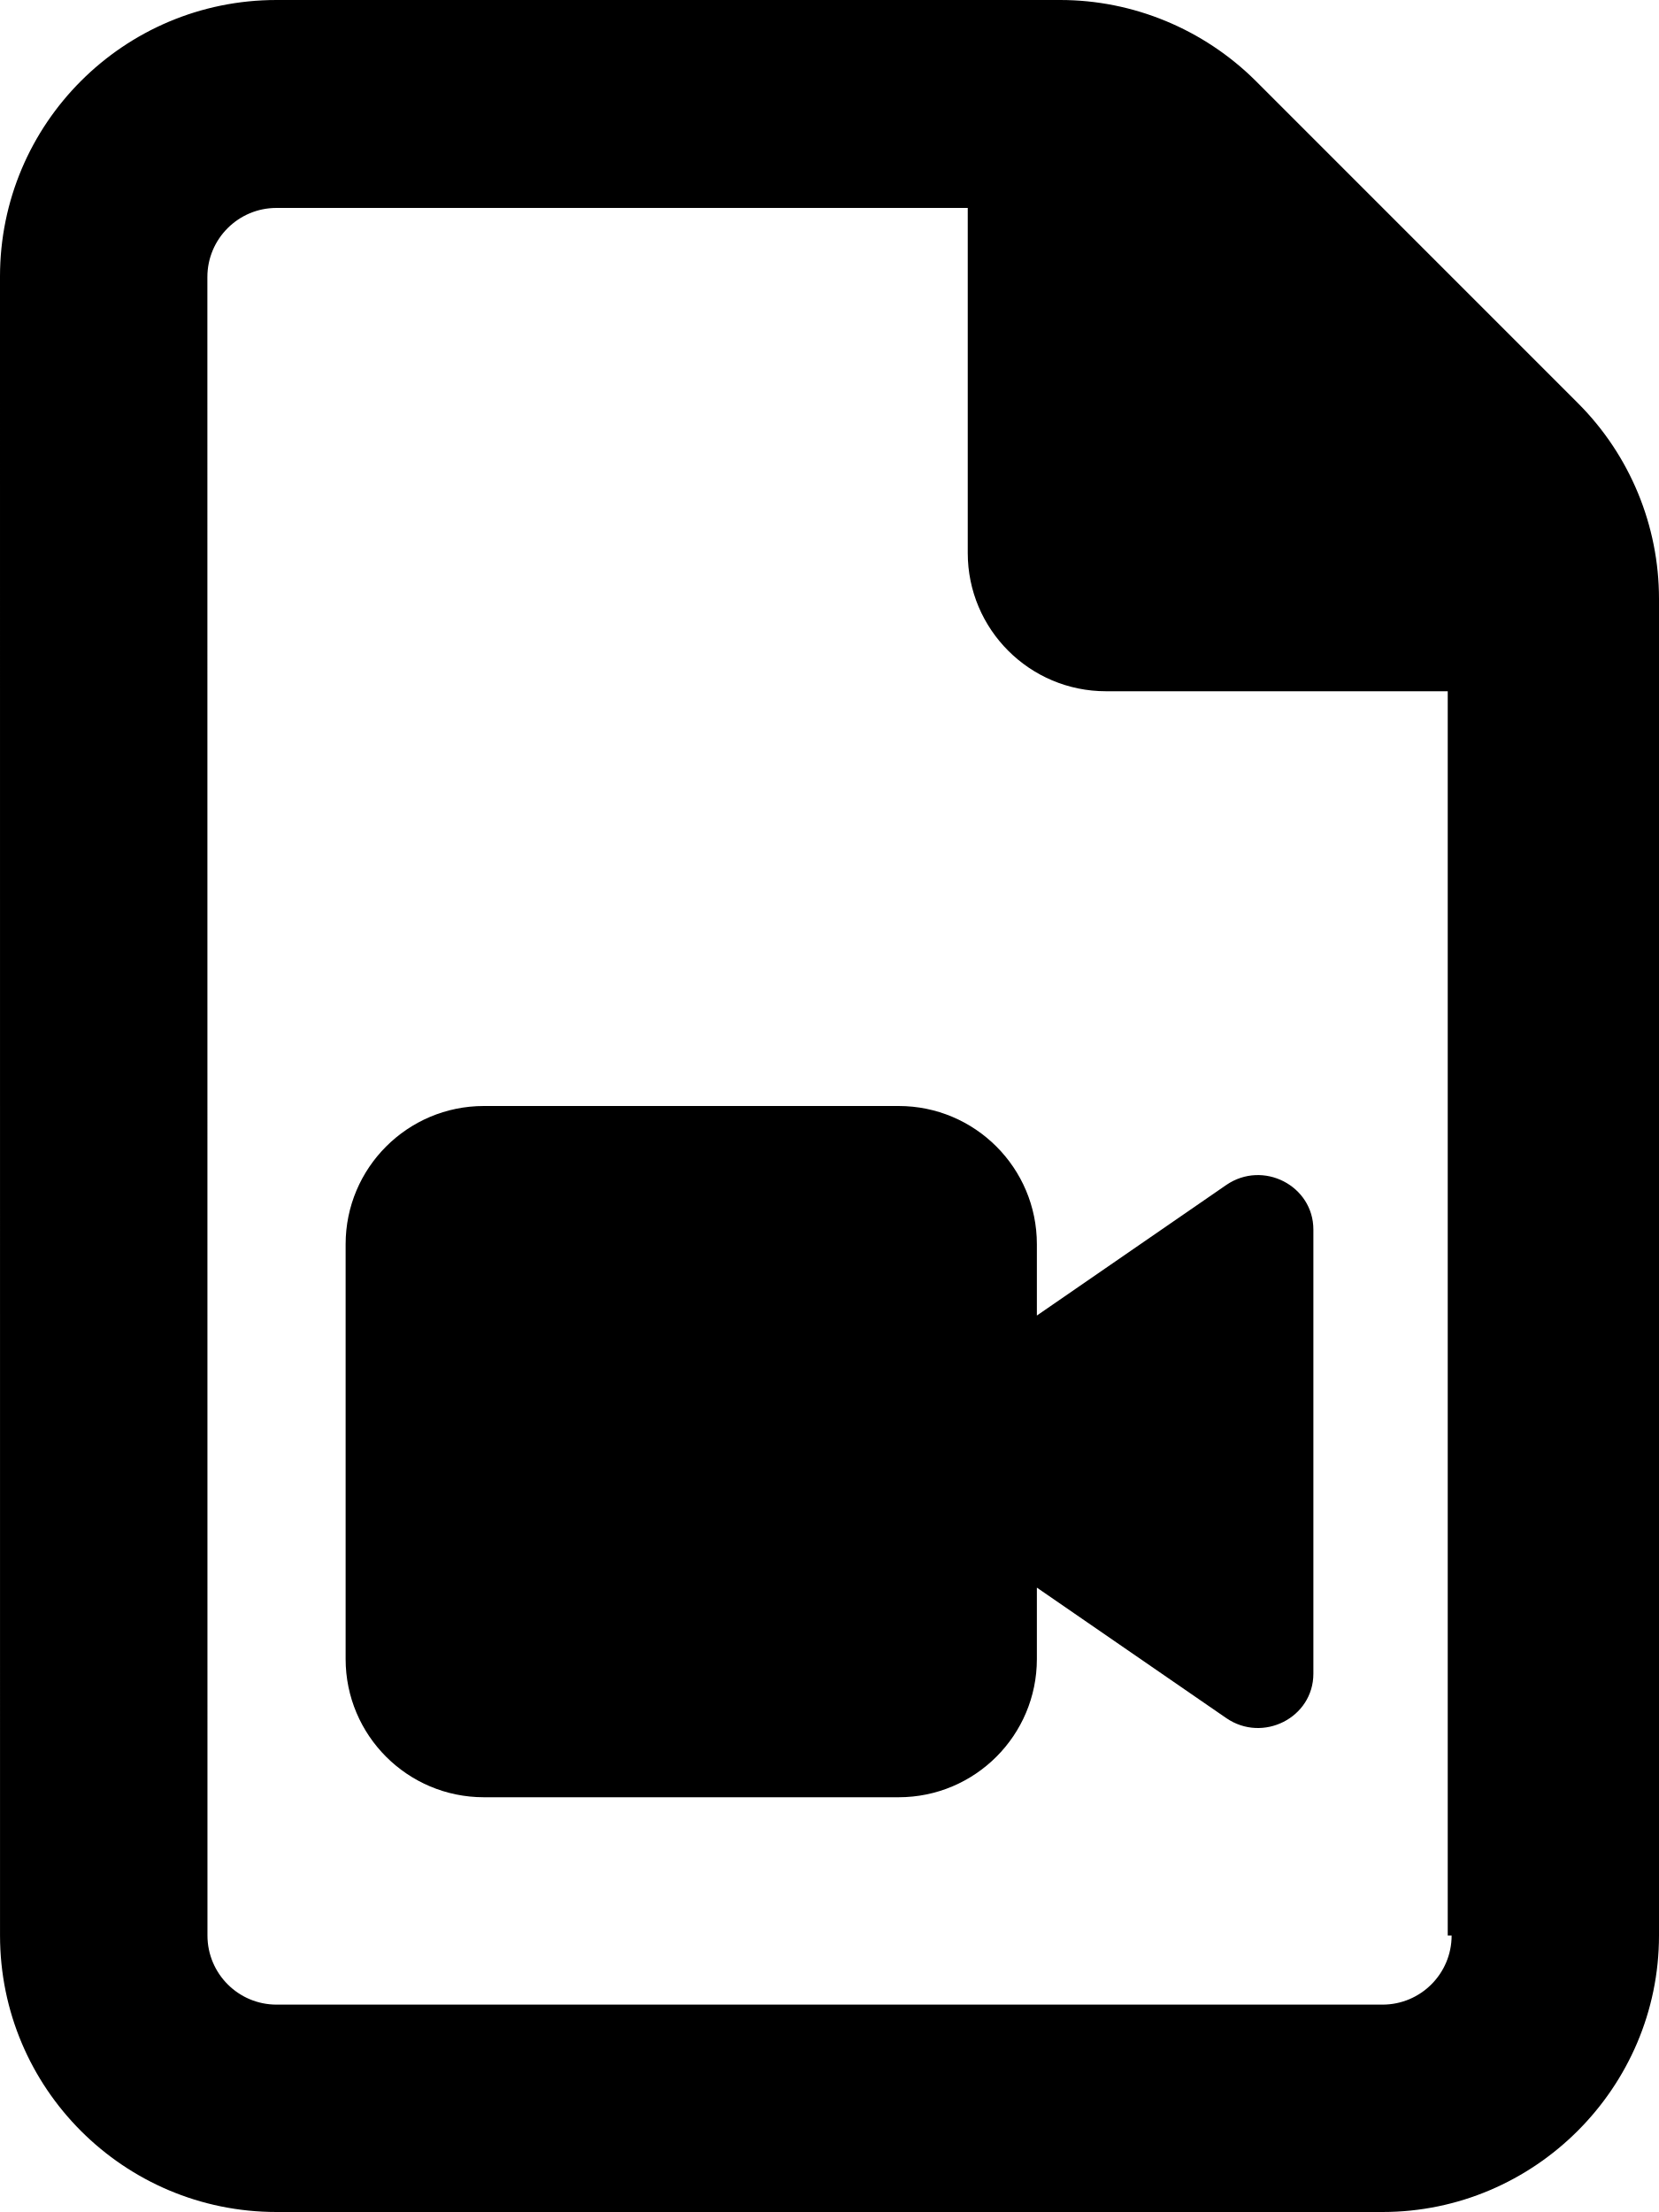
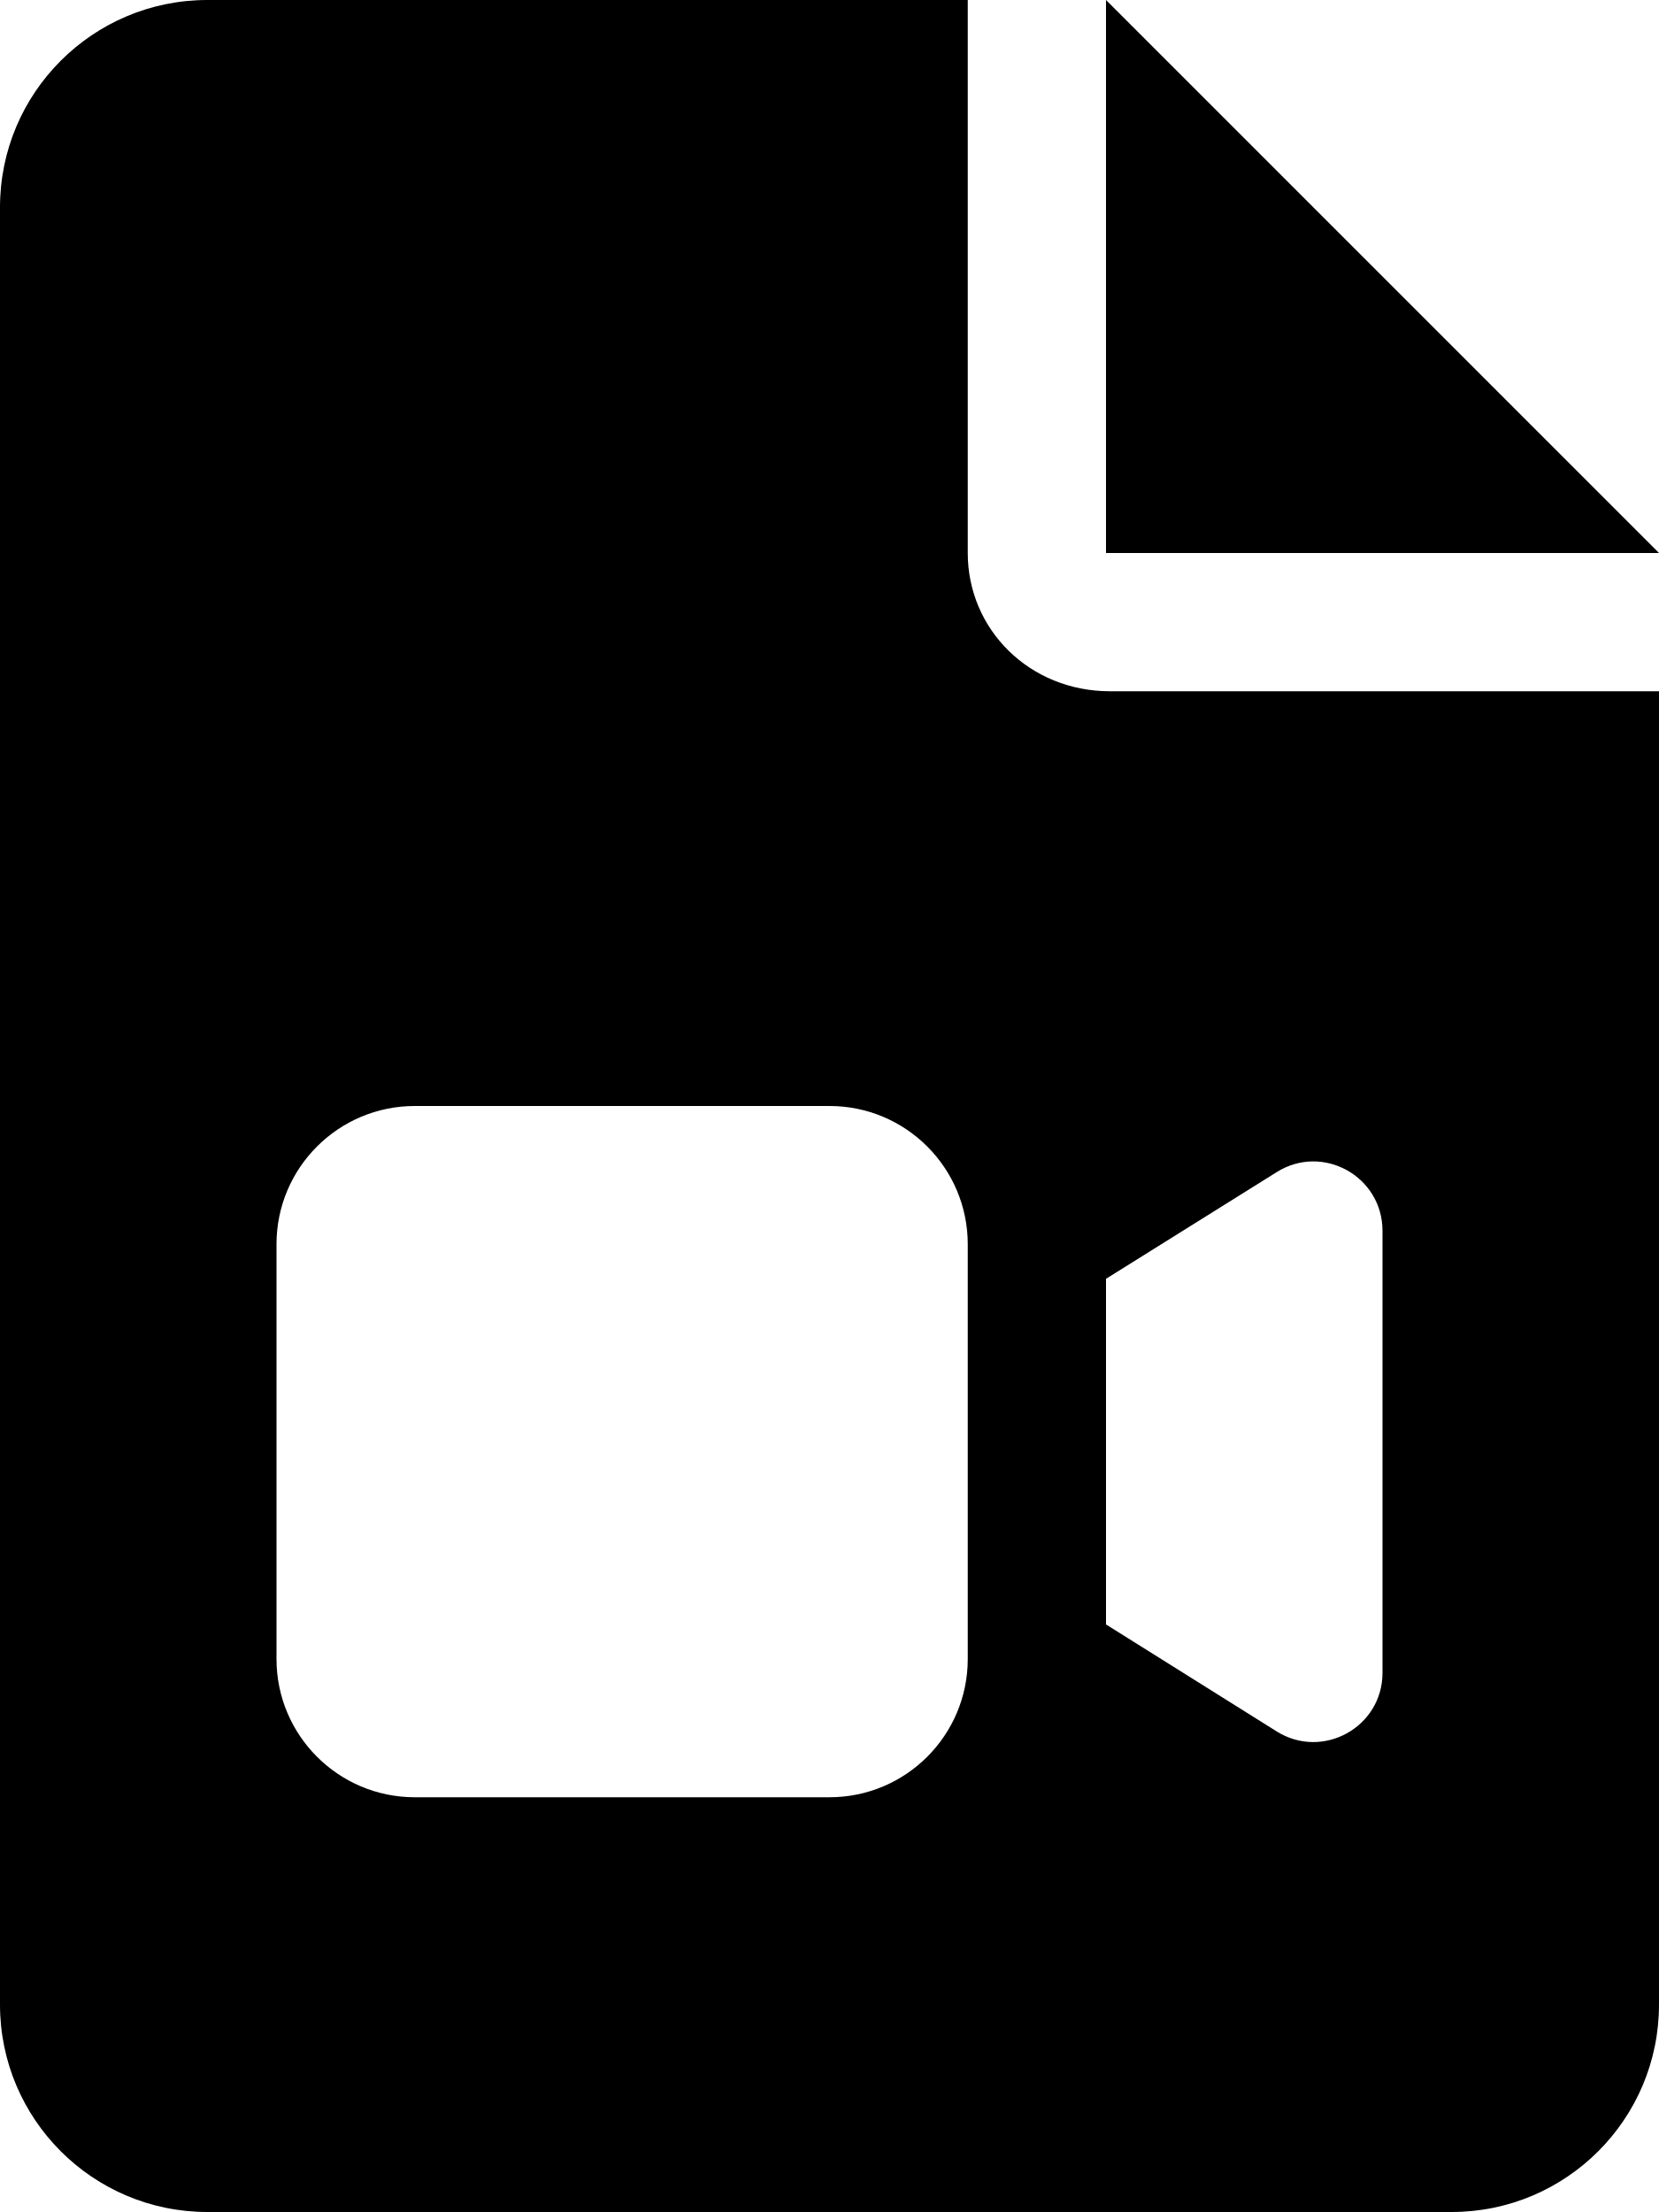
<svg xmlns="http://www.w3.org/2000/svg" viewBox="0 0 384 512">
-   <path d="M365.3 93.38l-74.63-74.64C278.6 6.742 262.3 0 245.4 0H64C28.65 0 0 28.65 0 64l.006 384c0 35.34 28.65 64 64 64H320c35.2 0 64-28.8 64-64V138.6C384 121.7 377.3 105.4 365.3 93.38zM336 448c0 8.836-7.164 16-16 16H64.02c-8.838 0-16-7.164-16-16L48 64.13c0-8.836 7.164-16 16-16h160L224 128c0 17.67 14.33 32 32 32h79.1V448zM240 288c0-17.67-14.33-32-32-32h-96c-17.67 0-32 14.33-32 32v96c0 17.67 14.33 32 32 32h96c17.67 0 32-14.33 32-32v-16.52l43.84 30.2C292.3 403.5 304 397.6 304 387.4V284.6c0-10.16-11.64-16.16-20.16-10.32L240 304.5V288z" />
+   <path d="M256 0v128h128L256 0zM224 128L224 0H48C21.49 0 0 21.49 0 48v416C0 490.5 21.49 512 48 512h288c26.51 0 48-21.49 48-48V160h-127.1C238.3 160 224 145.7 224 128zM224 384c0 17.67-14.33 32-32 32H96c-17.67 0-32-14.33-32-32V288c0-17.67 14.33-32 32-32h96c17.67 0 32 14.33 32 32V384zM320 284.9v102.3c0 12.57-13.82 20.23-24.48 13.57L256 376v-80l39.52-24.7C306.2 264.6 320 272.3 320 284.9z" />
</svg>
